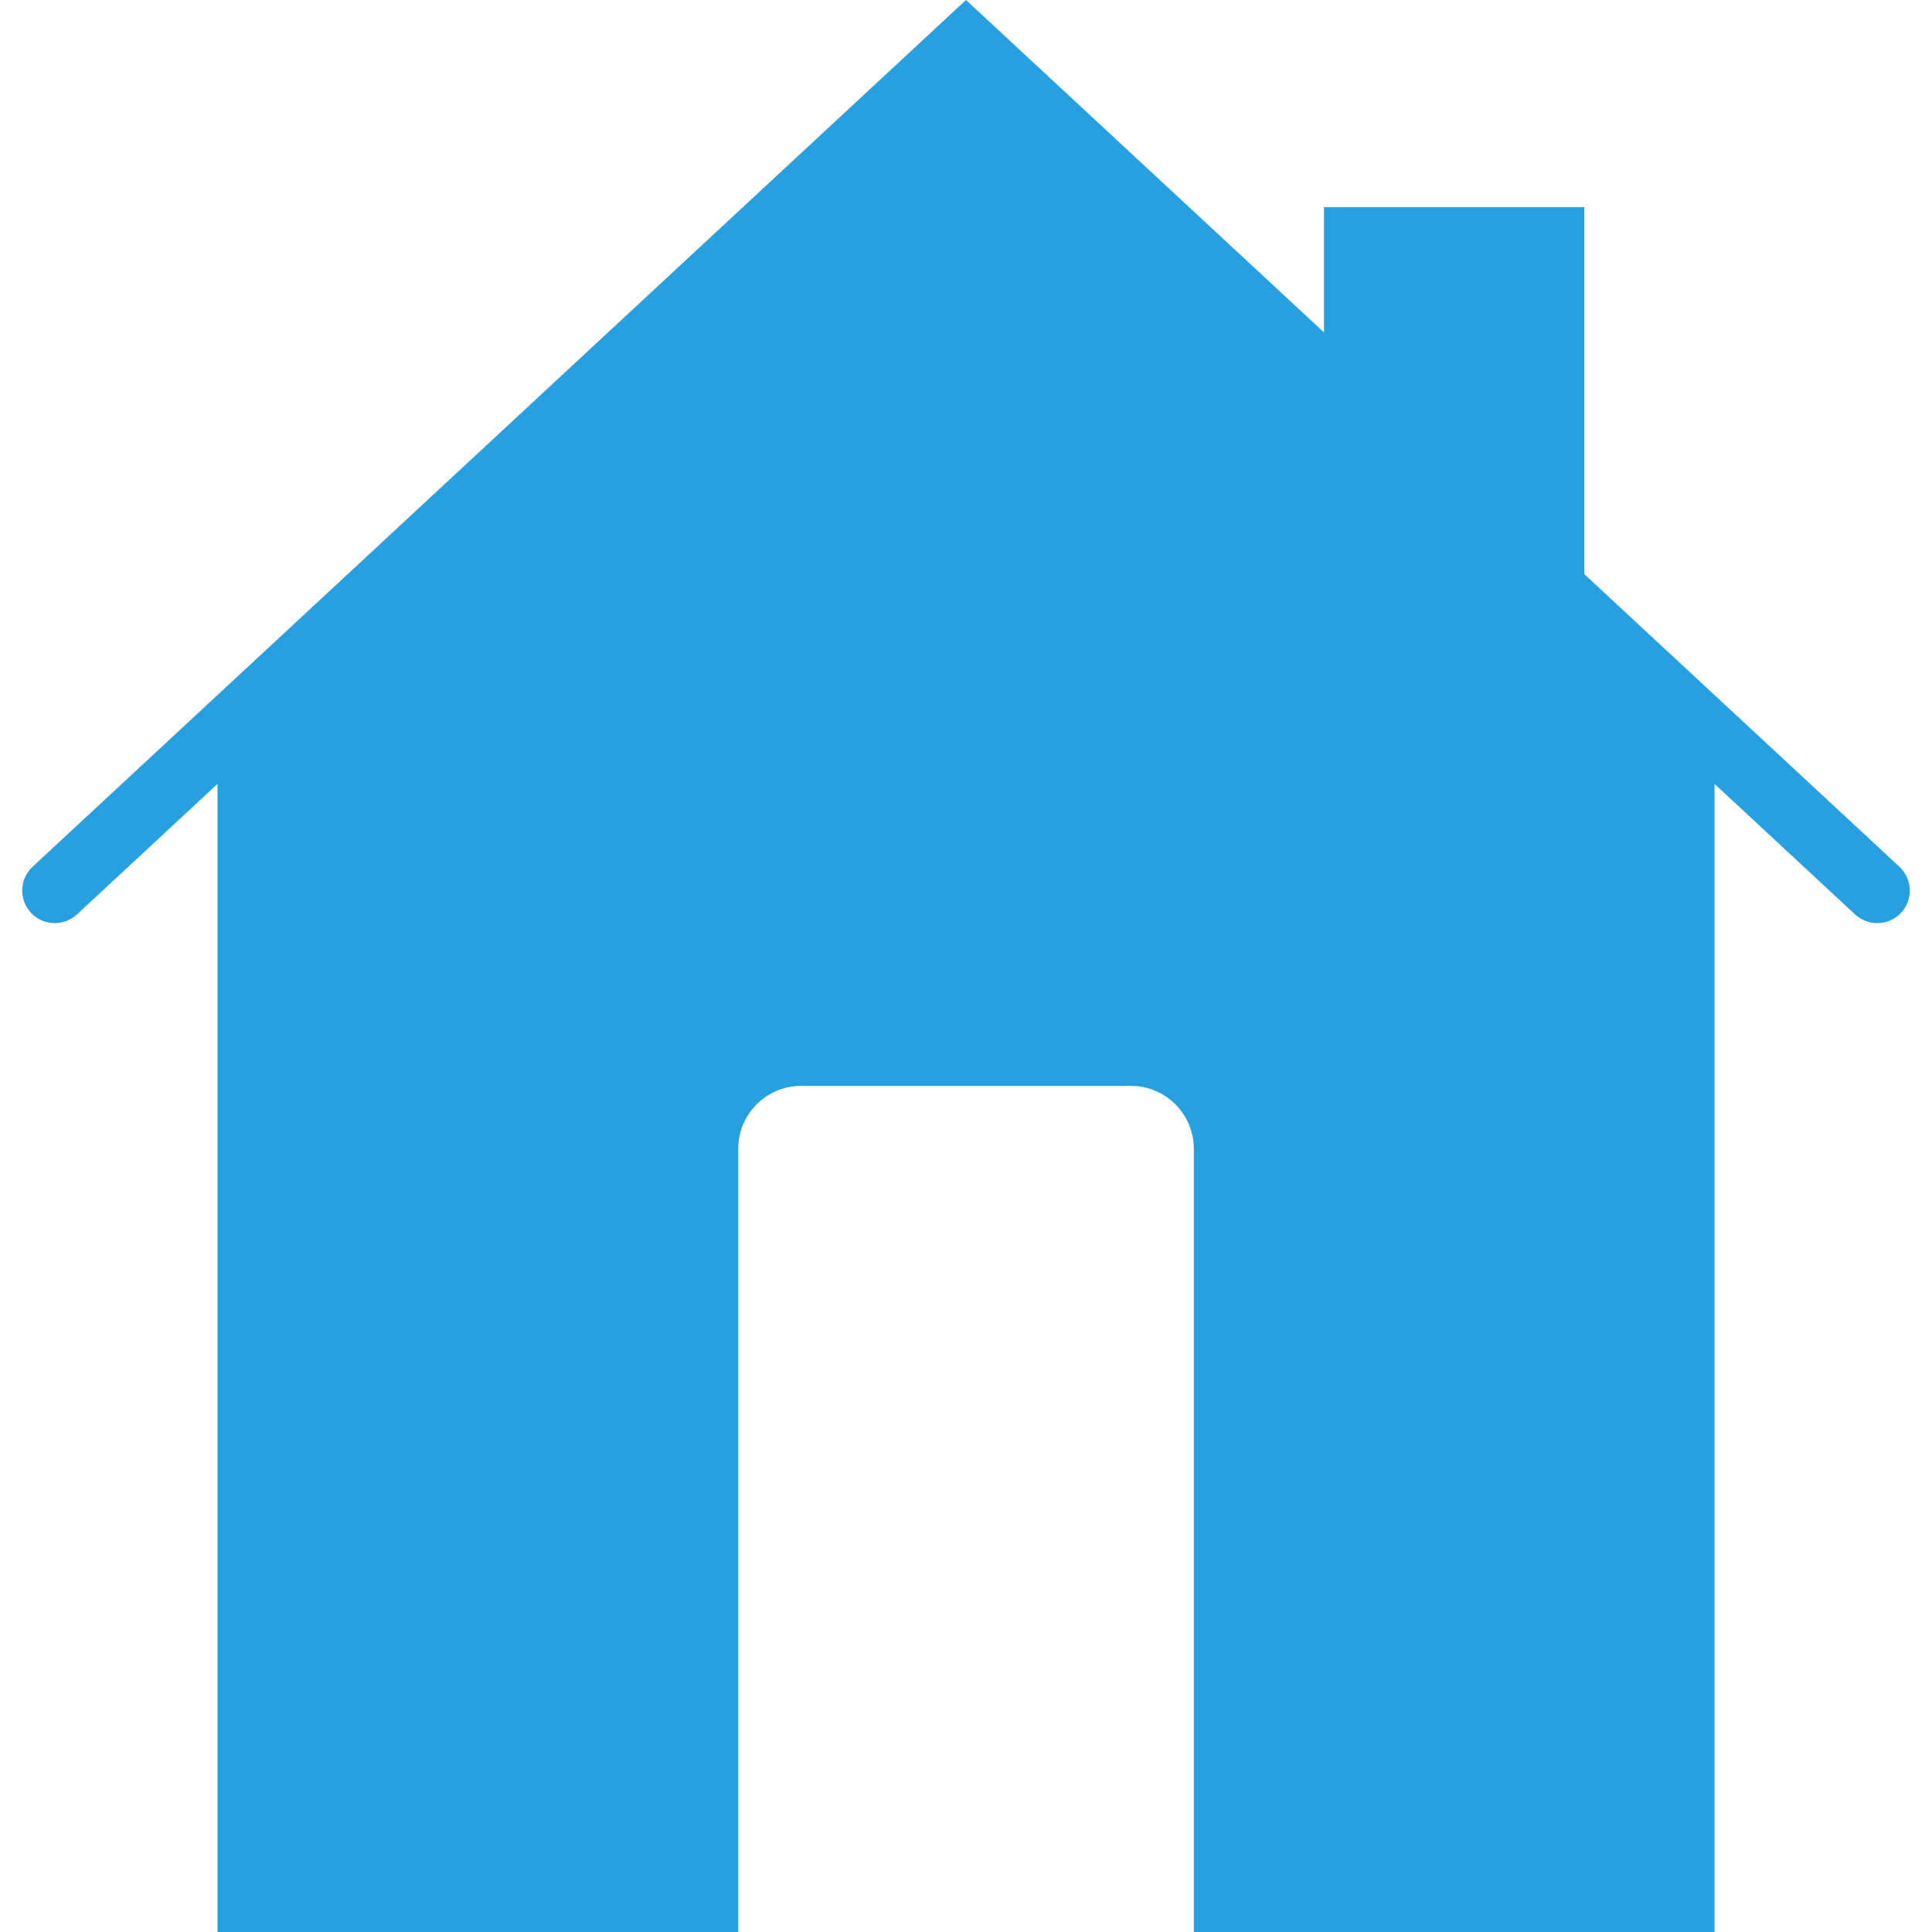
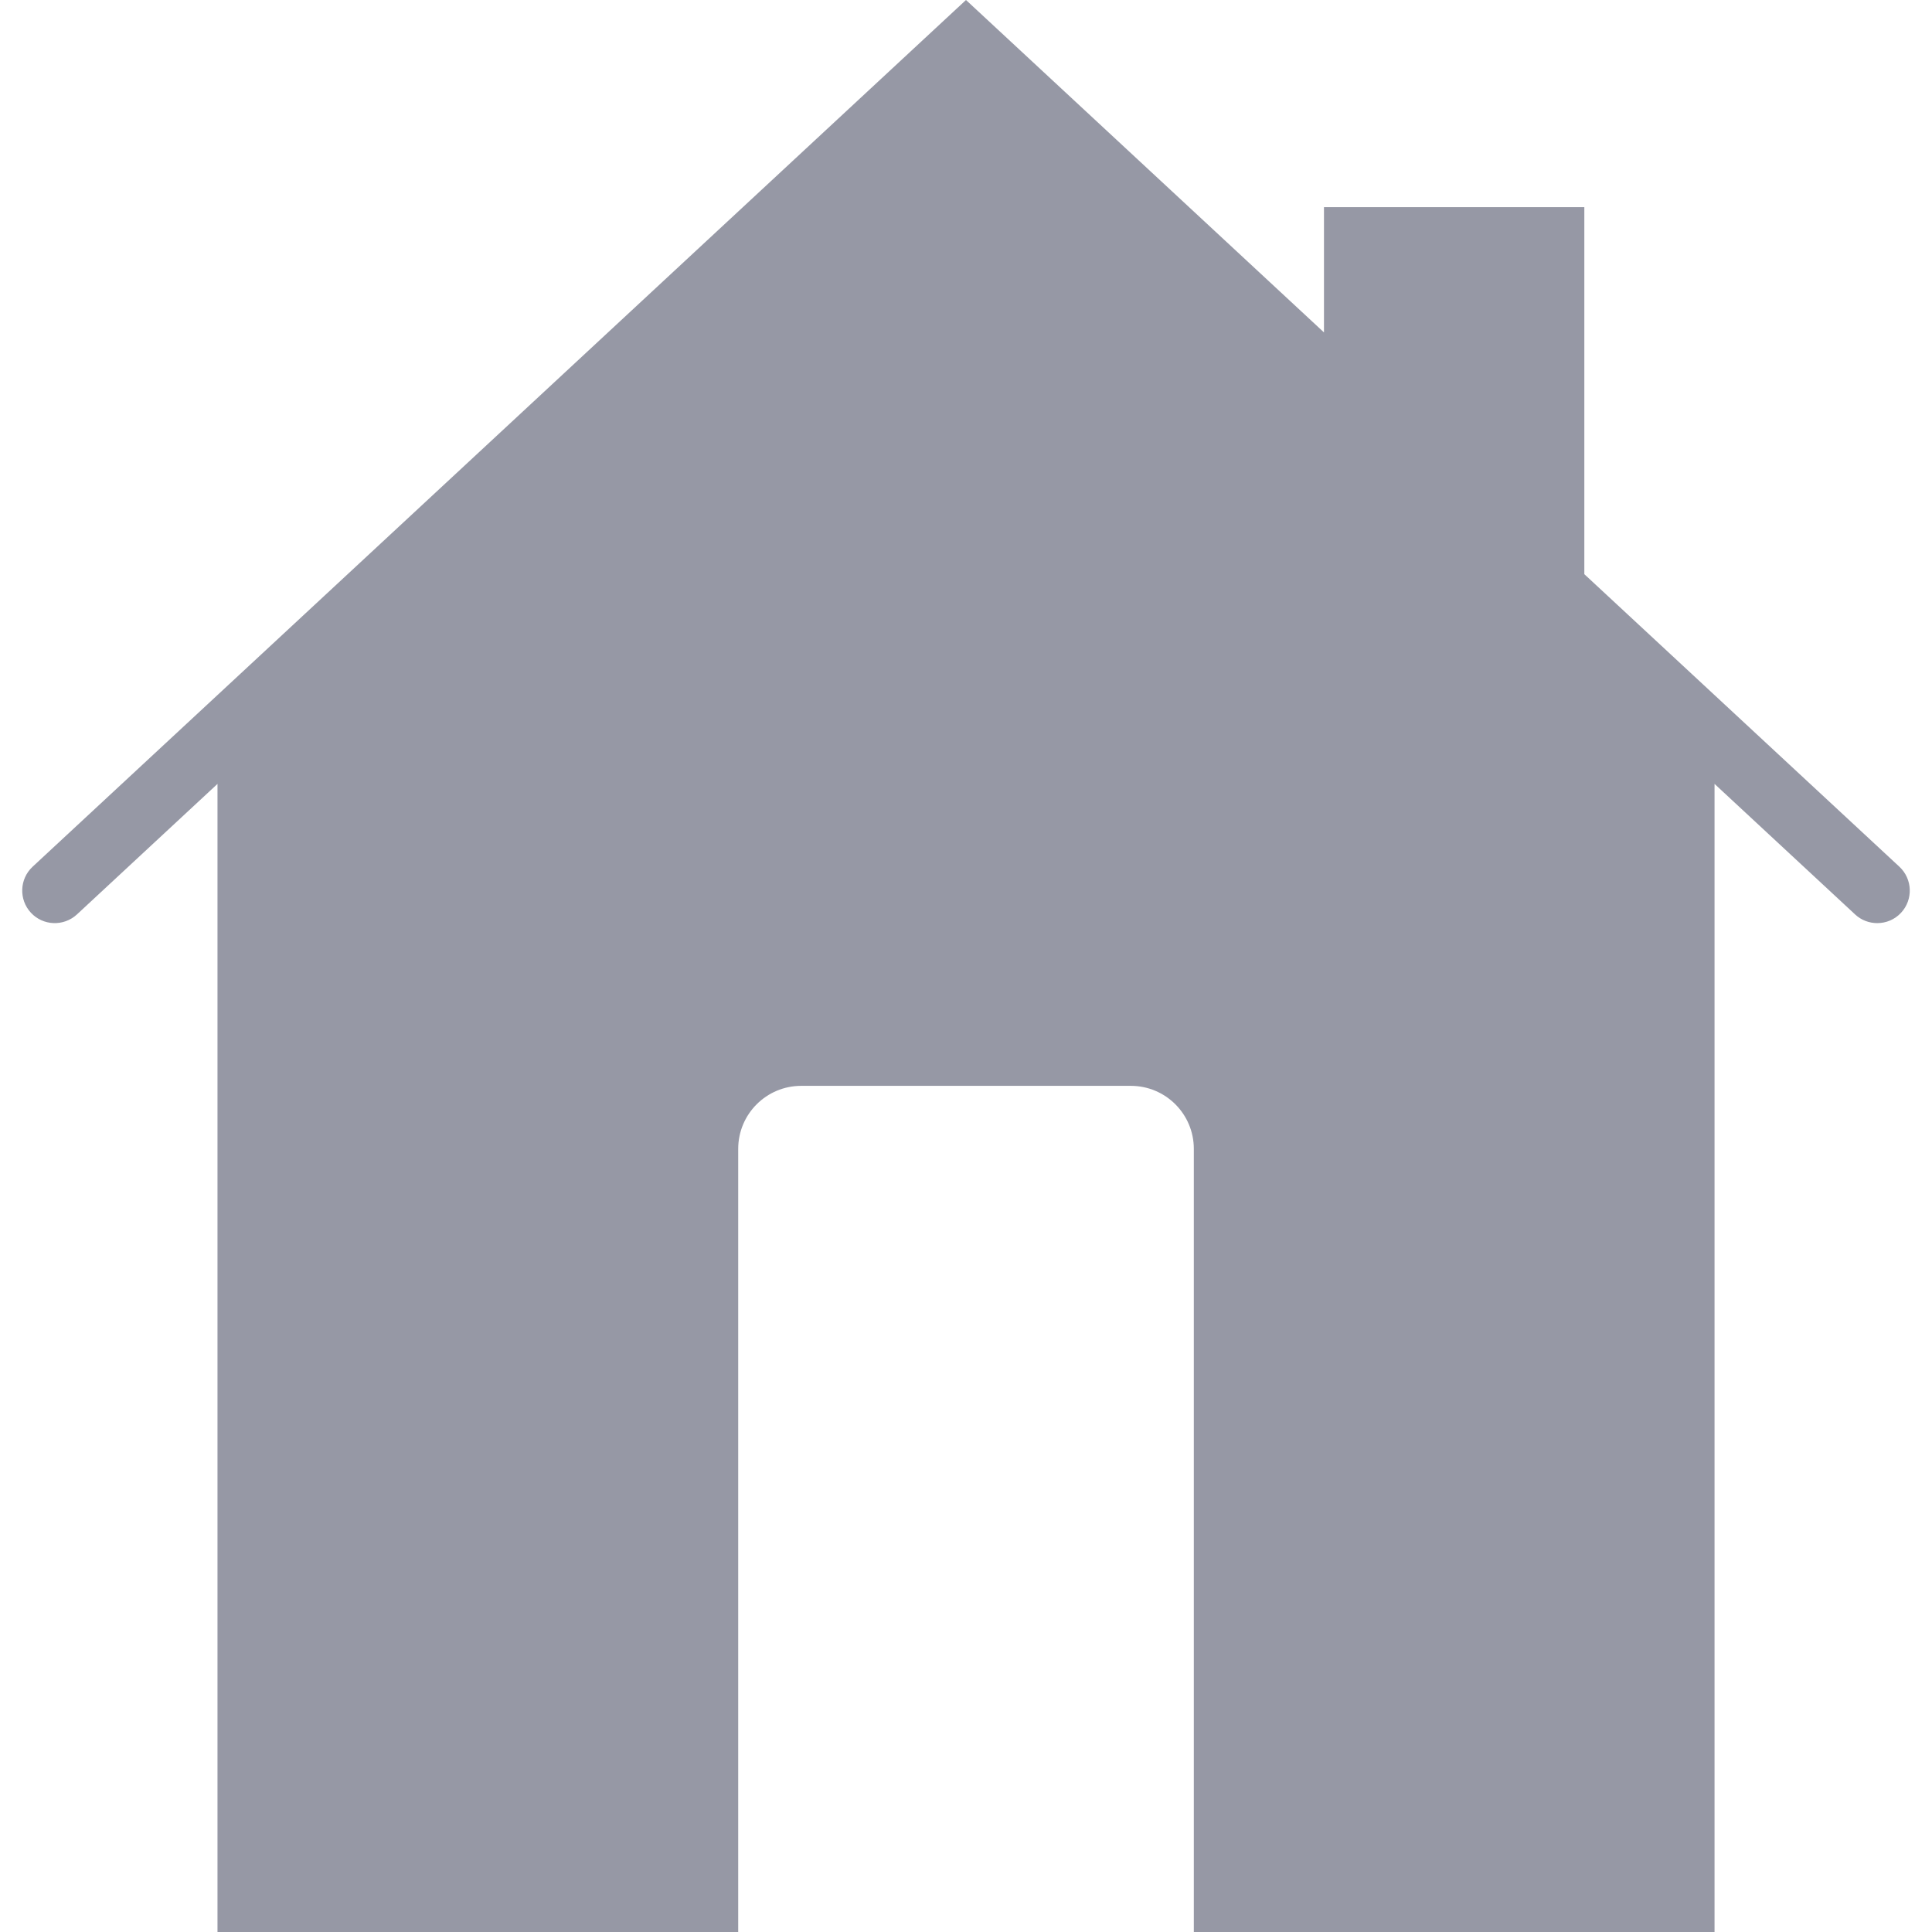
<svg xmlns="http://www.w3.org/2000/svg" version="1.1" id="Capa_1" x="0px" y="0px" viewBox="0 0 59.365 59.365" style="enable-background:new 0 0 59.365 59.365;" xml:space="preserve" width="512px" height="512px">
-   <path d="M58.363,26.632l-9.681-8.989V6.365h-8v3.849L29.682,0L1.002,26.632c-0.404,0.376-0.428,1.009-0.052,1.414  c0.375,0.404,1.008,0.427,1.414,0.052l4.319-4.011v3.278v32h16V35.302c0-1.07,0.867-1.937,1.937-1.937h10.126  c1.07,0,1.937,0.867,1.937,1.937v24.063h16v-32v-3.278l4.319,4.011c0.192,0.179,0.437,0.267,0.681,0.267  c0.269,0,0.536-0.107,0.732-0.319C58.791,27.641,58.767,27.008,58.363,26.632z" fill="#27a0e0" />
+   <path d="M58.363,26.632l-9.681-8.989V6.365h-8v3.849L29.682,0L1.002,26.632c-0.404,0.376-0.428,1.009-0.052,1.414  c0.375,0.404,1.008,0.427,1.414,0.052l4.319-4.011v3.278v32h16V35.302c0-1.07,0.867-1.937,1.937-1.937h10.126  c1.07,0,1.937,0.867,1.937,1.937v24.063h16v-32v-3.278l4.319,4.011c0.192,0.179,0.437,0.267,0.681,0.267  c0.269,0,0.536-0.107,0.732-0.319C58.791,27.641,58.767,27.008,58.363,26.632z" fill="#9698a5" />
  <g>
</g>
  <g>
</g>
  <g>
</g>
  <g>
</g>
  <g>
</g>
  <g>
</g>
  <g>
</g>
  <g>
</g>
  <g>
</g>
  <g>
</g>
  <g>
</g>
  <g>
</g>
  <g>
</g>
  <g>
</g>
  <g>
</g>
</svg>
